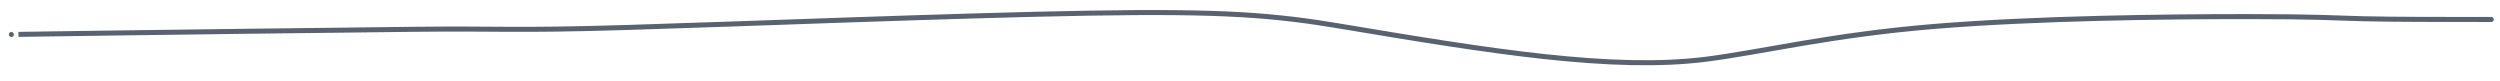
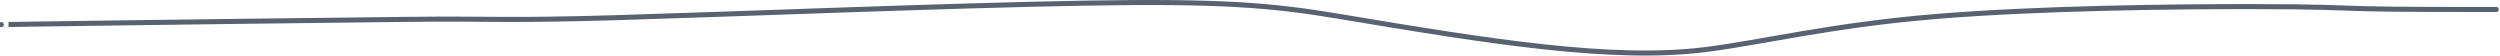
- <svg xmlns="http://www.w3.org/2000/svg" overflow="visible" width="498" height="16" viewBox="-2 -2 498 16" fill="none">
-   <path d="M0.266 4.871C0.149 4.871 31.698 4.383 80.598 3.835C97.888 3.641 99.901 4.159 122.36 3.49C144.818 2.822 187.662 1.089 214.744 0.623C241.826 0.157 251.849 1.011 265.17 3.244C294.947 8.235 319.324 12.173 337.959 9.782C348.938 8.372 362.786 4.961 383.228 3.271C403.671 1.581 430.232 1.305 445.177 1.305C460.122 1.304 462.646 1.587 468.735 1.733C474.823 1.879 484.399 1.879 494.266 1.879" stroke="#596270" stroke-linecap="round" />
+ <svg xmlns="http://www.w3.org/2000/svg" width="495" height="11" viewBox="0 0 495 11" preserveAspectRatio="none" fill="none">
+   <path d="M0.266 4.871C0.149 4.871 31.698 4.383 80.598 3.835C97.888 3.641 99.901 4.159 122.36 3.49C144.818 2.822 187.662 1.089 214.744 0.623C241.826 0.157 251.849 1.011 265.17 3.244C294.947 8.235 319.324 12.173 337.959 9.782C348.938 8.372 362.786 4.961 383.228 3.271C403.671 1.581 430.232 1.305 445.177 1.305C460.122 1.304 462.646 1.587 468.735 1.733C474.823 1.879 484.399 1.879 494.266 1.879" stroke-linecap="round" stroke="#596270" />
</svg>
